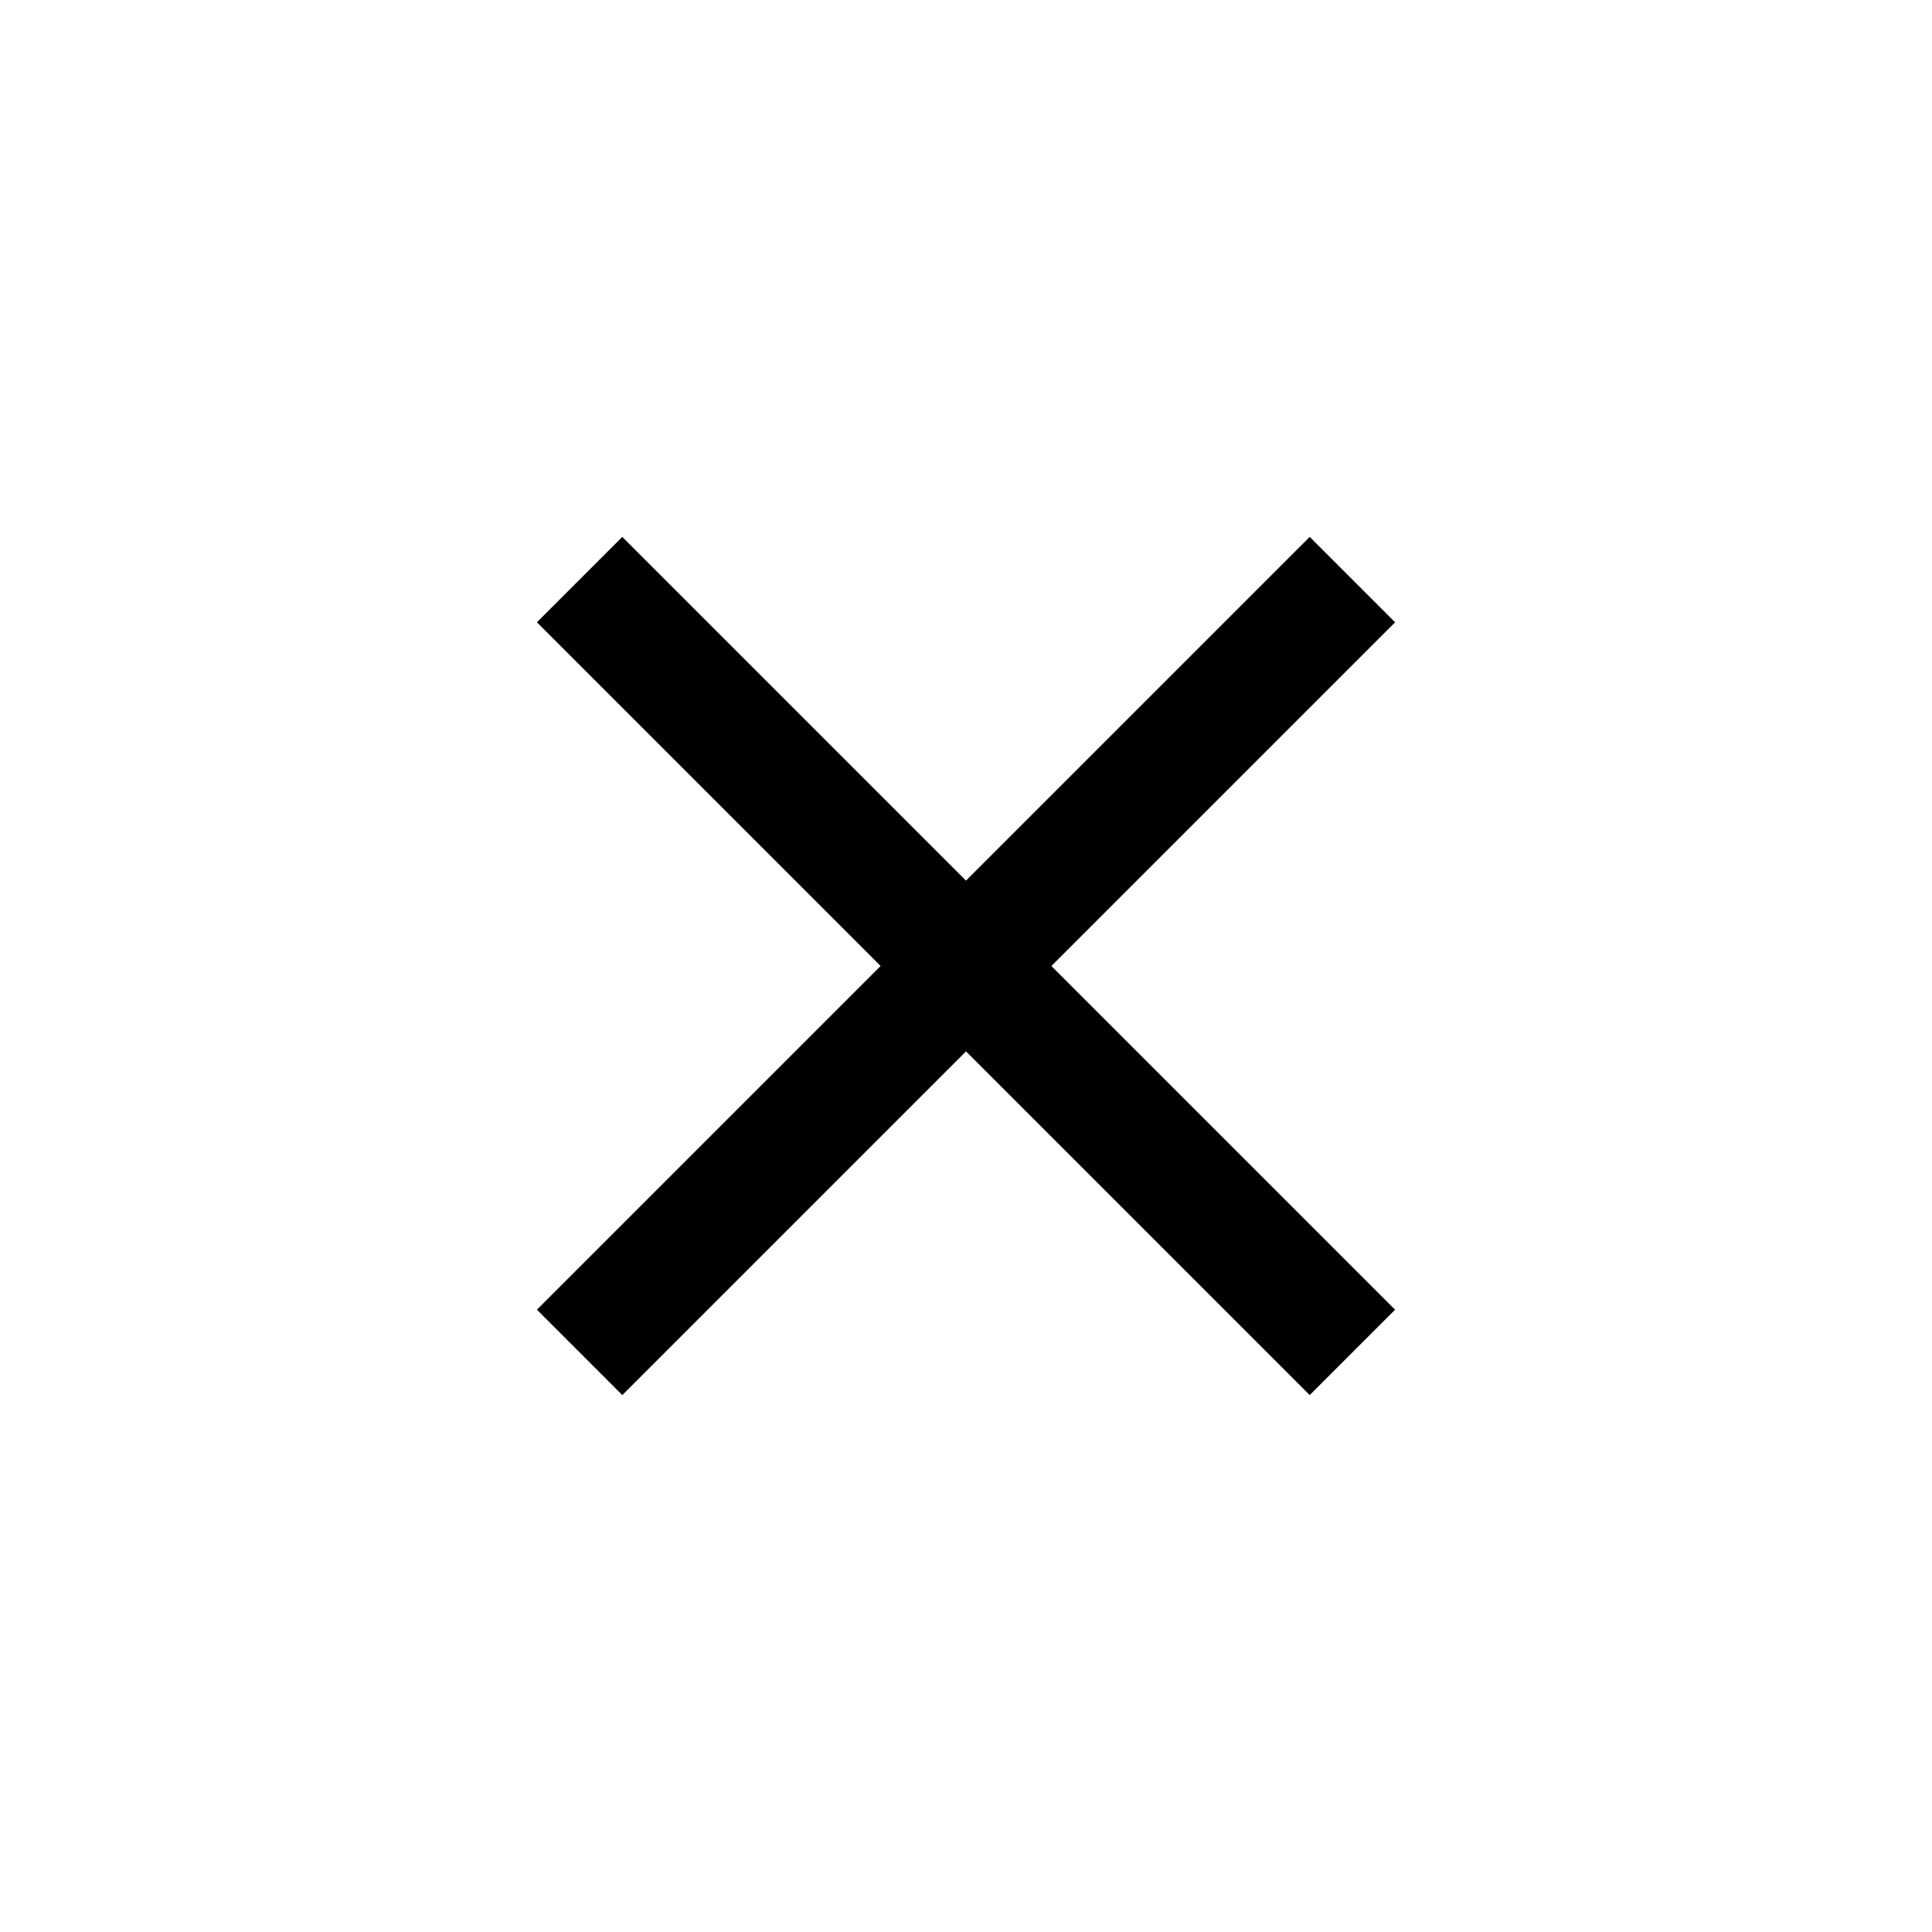
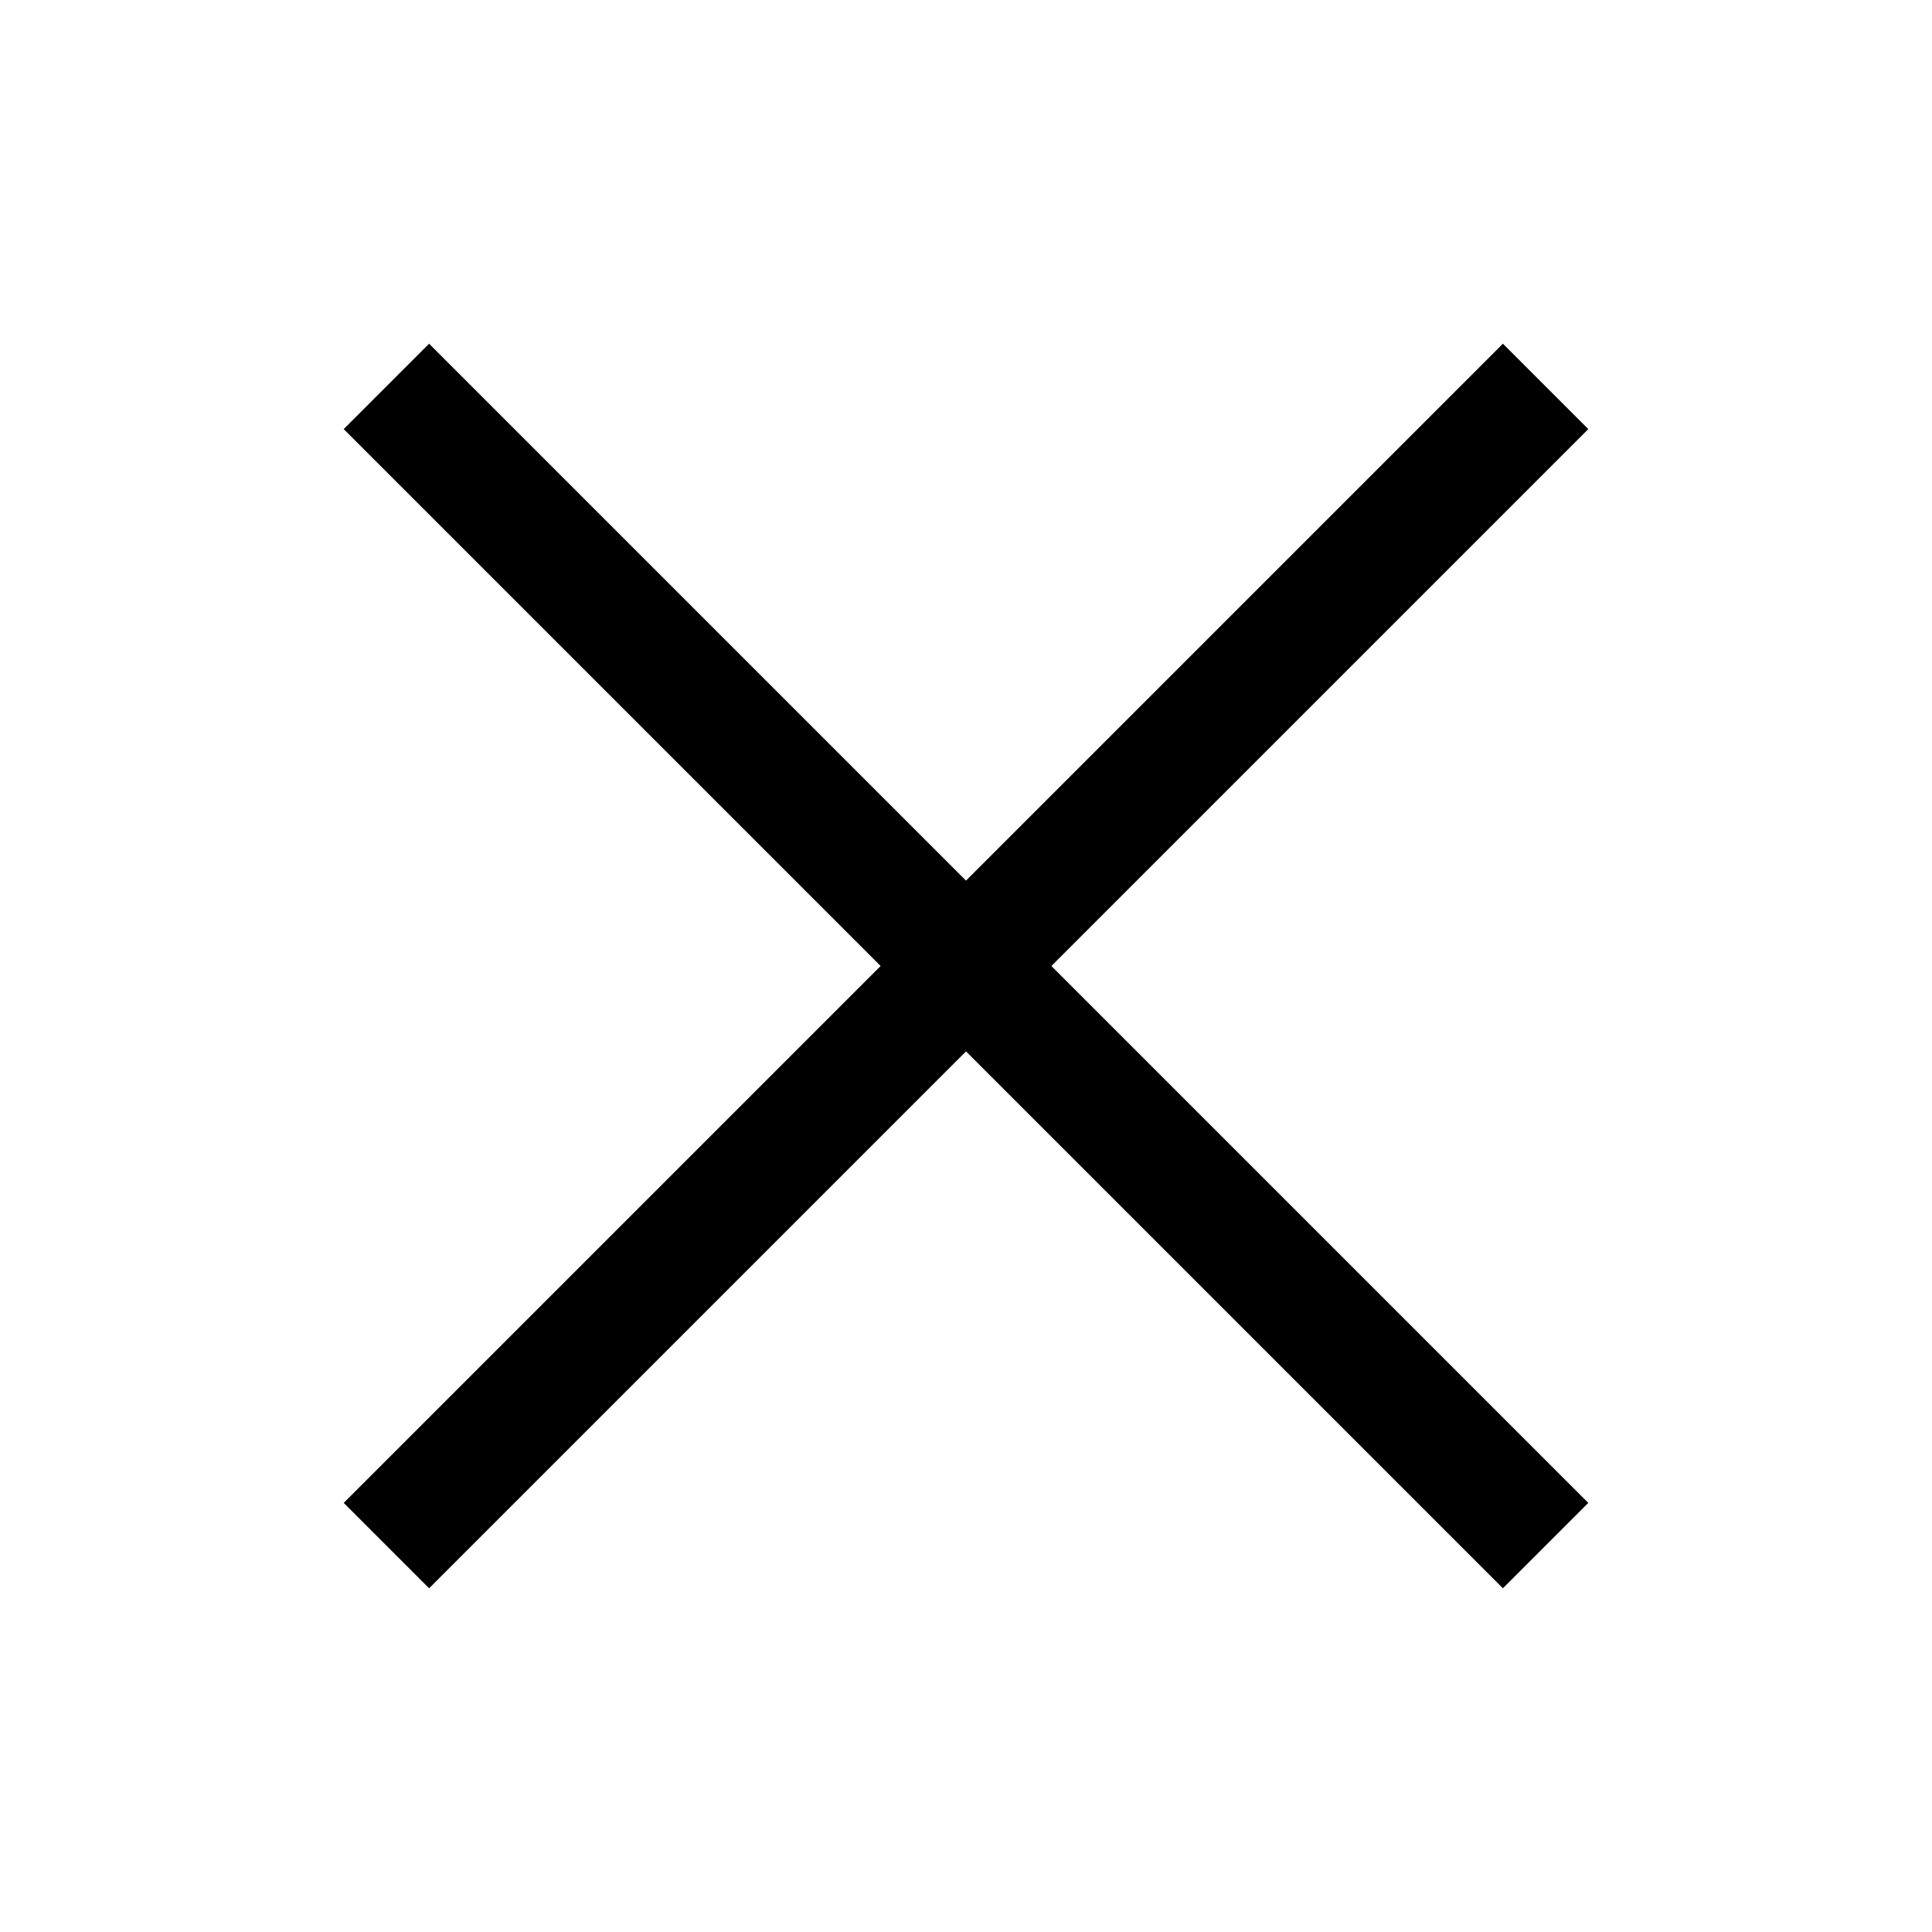
<svg xmlns="http://www.w3.org/2000/svg" class="svg-icon svg-xpm x" viewBox="0 0 20 20">
  <g stroke-width="1.25" fill="none" stroke="#000">
-     <line x1="6" x2="14" y1="6" y2="14" />
-     <line x1="14" x2="6" y1="6" y2="14" />
+     <line x1="4" x2="16" y1="4" y2="16" />
+     <line x1="16" x2="4" y1="4" y2="16" />
  </g>
</svg>
